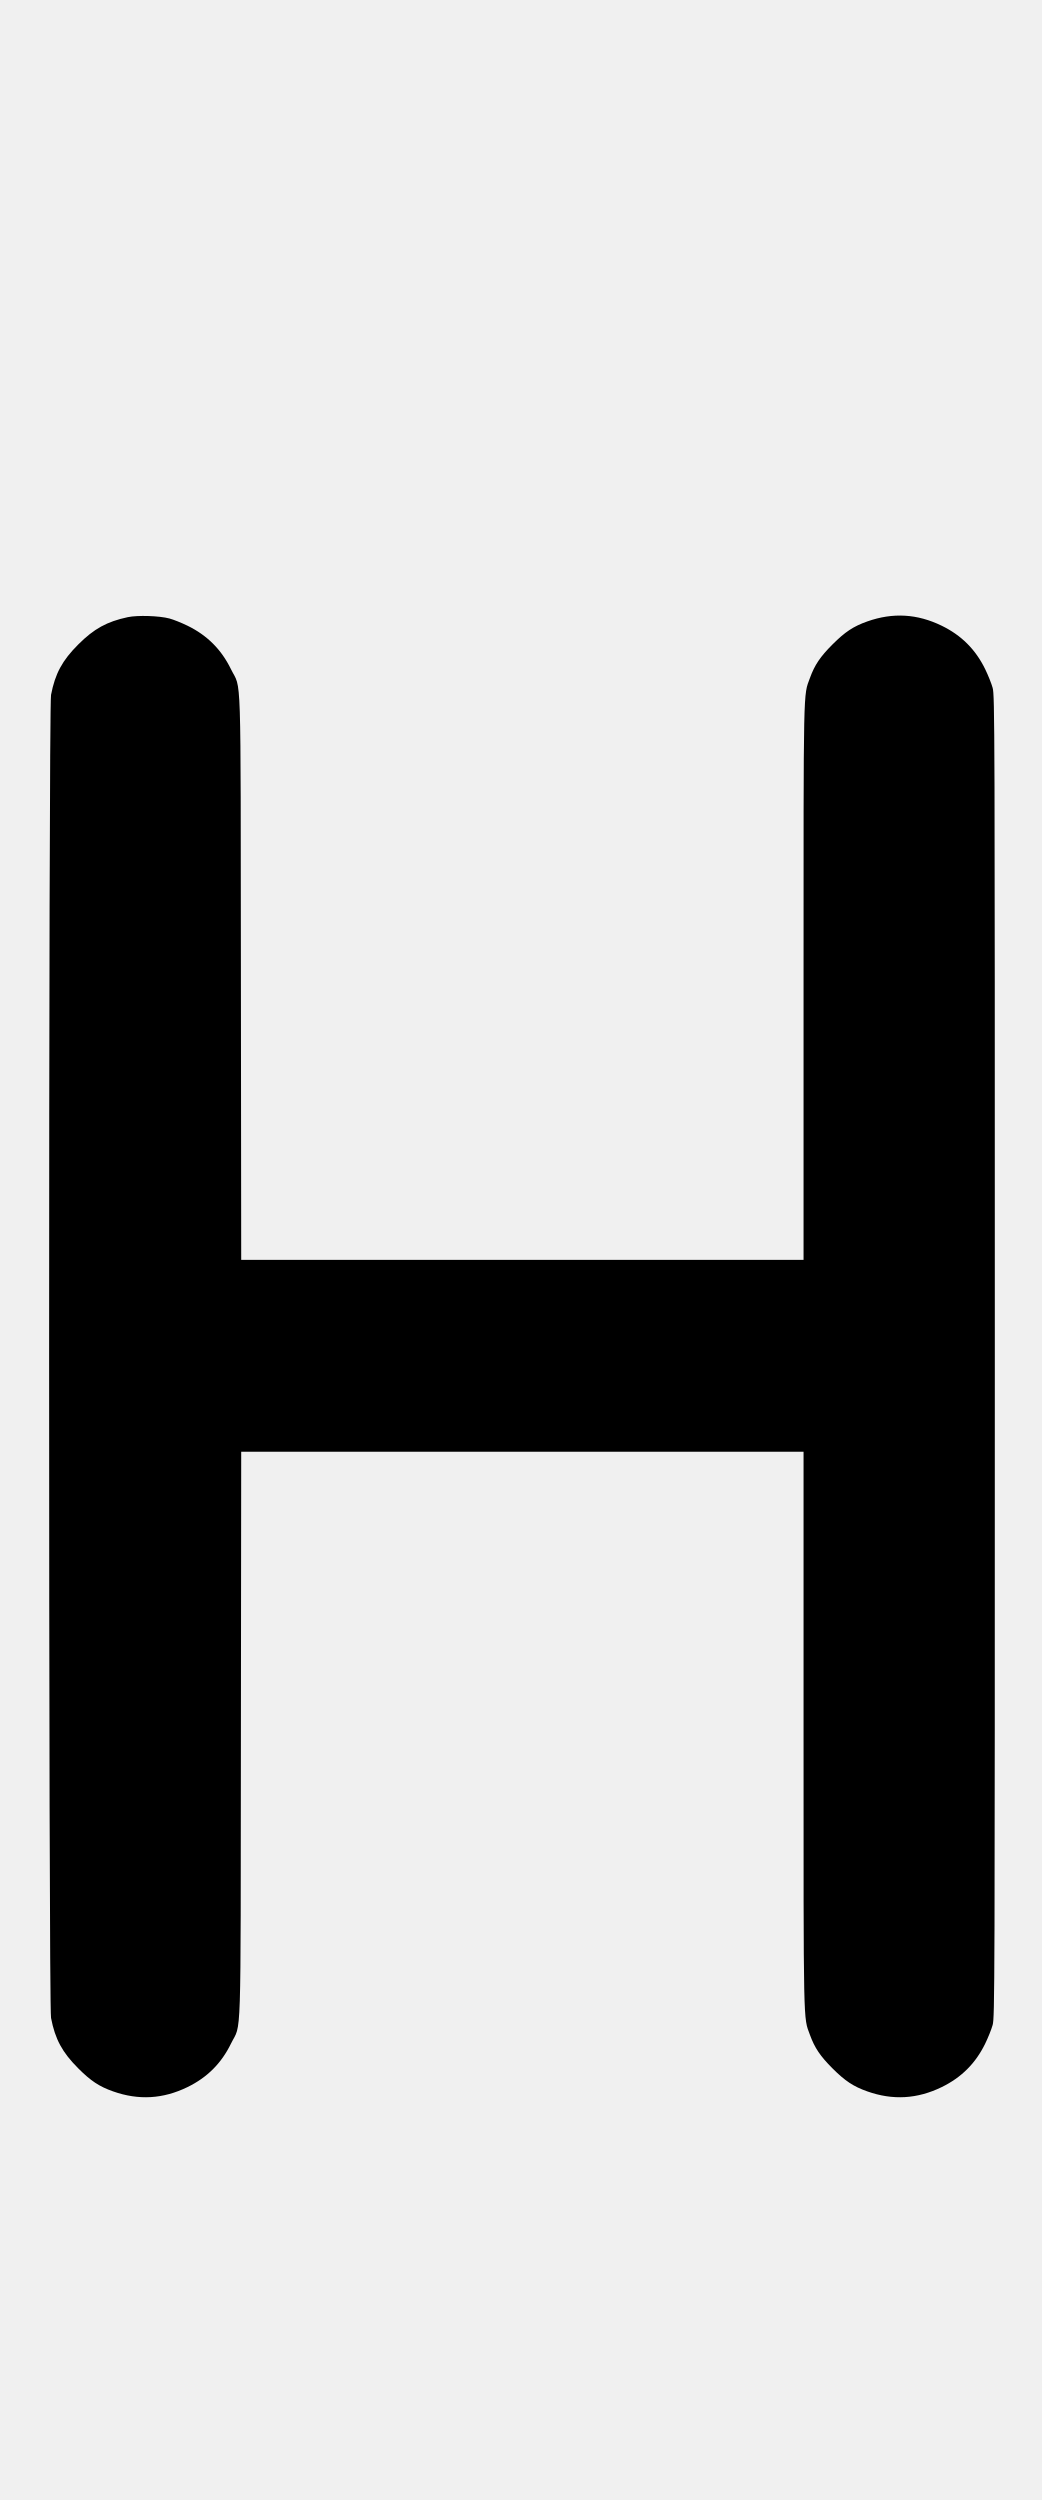
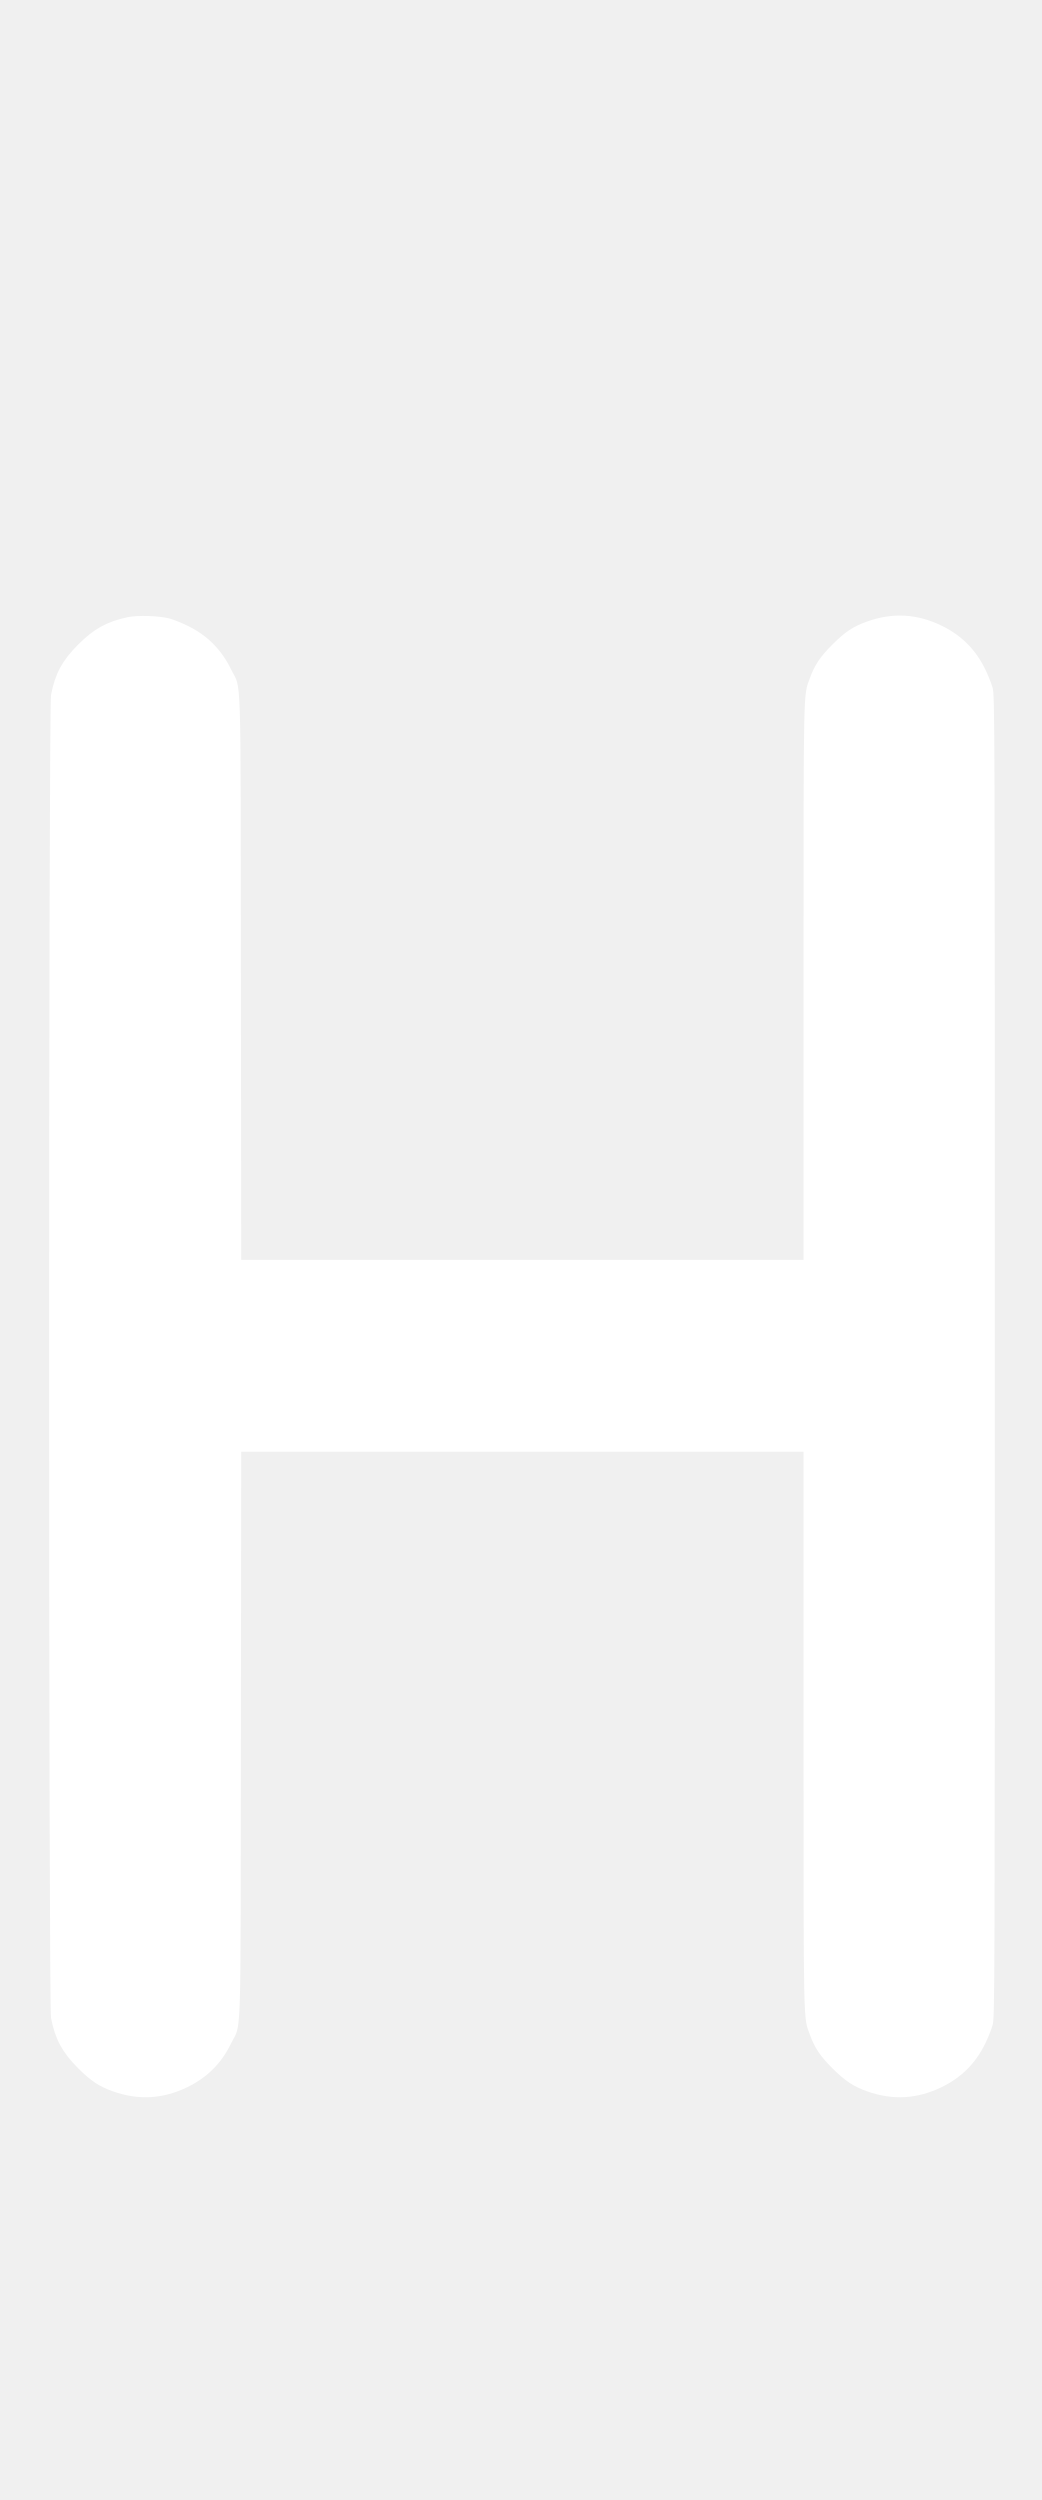
<svg xmlns="http://www.w3.org/2000/svg" height="1248" version="1.1" width="520">
  <g transform="scale(1, -1) translate(-82, -1047)">
-     <path d="M145.783 738.912c4.86 1.036 15.724 0.692 20.783 -0.658c2.009 -0.536 6.025 -2.141 9.037 -3.61c9.819 -4.791 16.899 -11.873 21.688 -21.692c5.322 -10.914 4.802 5.181 4.97 -153.796l0.149 -141.084h140.361h140.362v138.795 c0 150.061 -0.158 142.518 3.185 151.688c2.371 6.506 5.131 10.604 11.273 16.746c6.286 6.286 10.422 9.021 17.349 11.474c12.772 4.522 24.925 3.821 37.169 -2.143c9.82 -4.783 16.901 -11.861 21.692 -21.68c1.47 -3.013 3.128 -7.162 3.73 -9.338 c1.04 -3.757 1.084 -17.289 1.084 -333.735c0 -316.445 -0.044 -329.978 -1.084 -333.735c-0.602 -2.176 -2.26 -6.326 -3.73 -9.338c-4.791 -9.819 -11.872 -16.896 -21.692 -21.68c-12.244 -5.965 -24.397 -6.665 -37.169 -2.144 c-6.927 2.453 -11.063 5.188 -17.349 11.474c-6.142 6.143 -8.902 10.241 -11.273 16.747c-3.342 9.169 -3.185 1.627 -3.185 151.988v139.097h-140.362h-140.361l-0.149 -141.386c-0.168 -159.277 0.351 -143.185 -4.97 -154.096 c-4.789 -9.819 -11.869 -16.896 -21.688 -21.68c-12.244 -5.965 -24.398 -6.665 -37.168 -2.144c-6.928 2.453 -11.065 5.188 -17.35 11.474c-8.019 8.019 -11.564 14.578 -13.606 25.181c-1.277 6.627 -1.277 653.856 0 660.482 c2.042 10.603 5.587 17.162 13.606 25.181c7.839 7.839 14.277 11.387 24.698 13.611z" glyph-name="H" unicode="H" />
+     <path style="fill:#ffffff" d="M145.783 738.912c4.86 1.036 15.724 0.692 20.783 -0.658c2.009 -0.536 6.025 -2.141 9.037 -3.61c9.819 -4.791 16.899 -11.873 21.688 -21.692c5.322 -10.914 4.802 5.181 4.97 -153.796l0.149 -141.084h140.361h140.362v138.795 c0 150.061 -0.158 142.518 3.185 151.688c2.371 6.506 5.131 10.604 11.273 16.746c6.286 6.286 10.422 9.021 17.349 11.474c12.772 4.522 24.925 3.821 37.169 -2.143c9.82 -4.783 16.901 -11.861 21.692 -21.68c1.47 -3.013 3.128 -7.162 3.73 -9.338 c1.04 -3.757 1.084 -17.289 1.084 -333.735c0 -316.445 -0.044 -329.978 -1.084 -333.735c-0.602 -2.176 -2.26 -6.326 -3.73 -9.338c-4.791 -9.819 -11.872 -16.896 -21.692 -21.68c-12.244 -5.965 -24.397 -6.665 -37.169 -2.144 c-6.927 2.453 -11.063 5.188 -17.349 11.474c-6.142 6.143 -8.902 10.241 -11.273 16.747c-3.342 9.169 -3.185 1.627 -3.185 151.988v139.097h-140.362h-140.361l-0.149 -141.386c-0.168 -159.277 0.351 -143.185 -4.97 -154.096 c-4.789 -9.819 -11.869 -16.896 -21.688 -21.68c-12.244 -5.965 -24.398 -6.665 -37.168 -2.144c-6.928 2.453 -11.065 5.188 -17.35 11.474c-8.019 8.019 -11.564 14.578 -13.606 25.181c-1.277 6.627 -1.277 653.856 0 660.482 c2.042 10.603 5.587 17.162 13.606 25.181c7.839 7.839 14.277 11.387 24.698 13.611z" glyph-name="H" unicode="H" />
  </g>
</svg>
